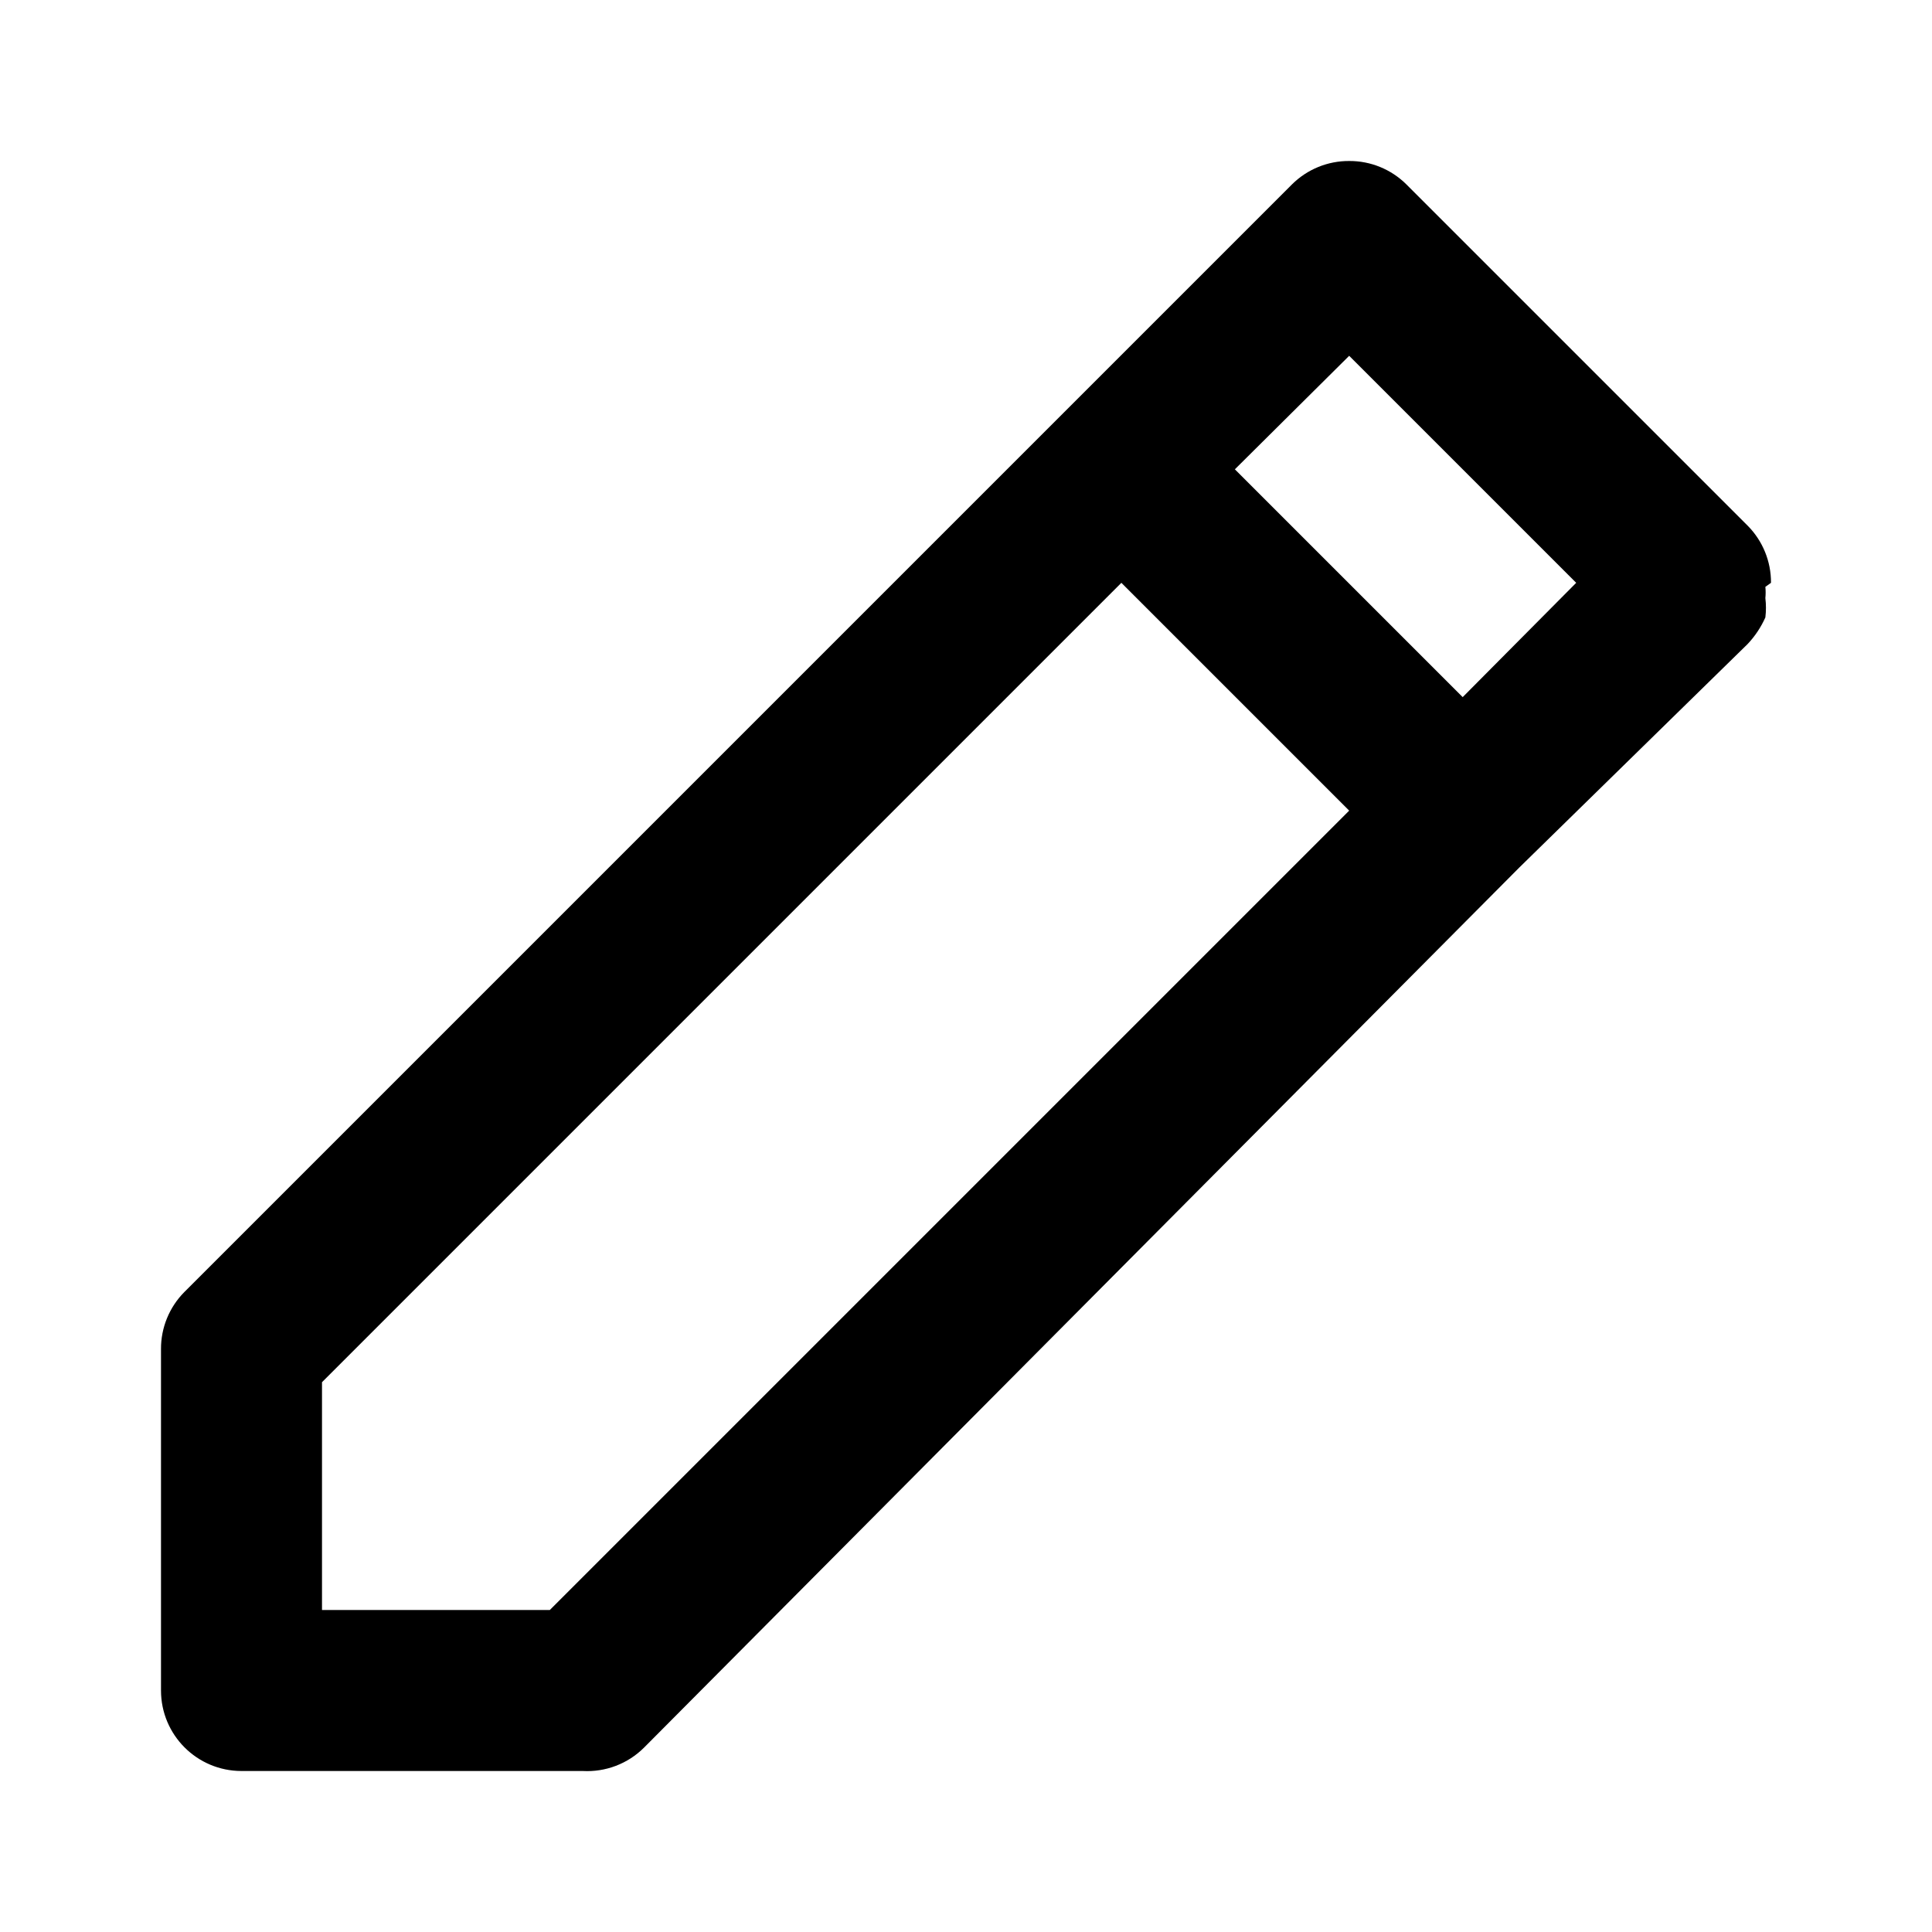
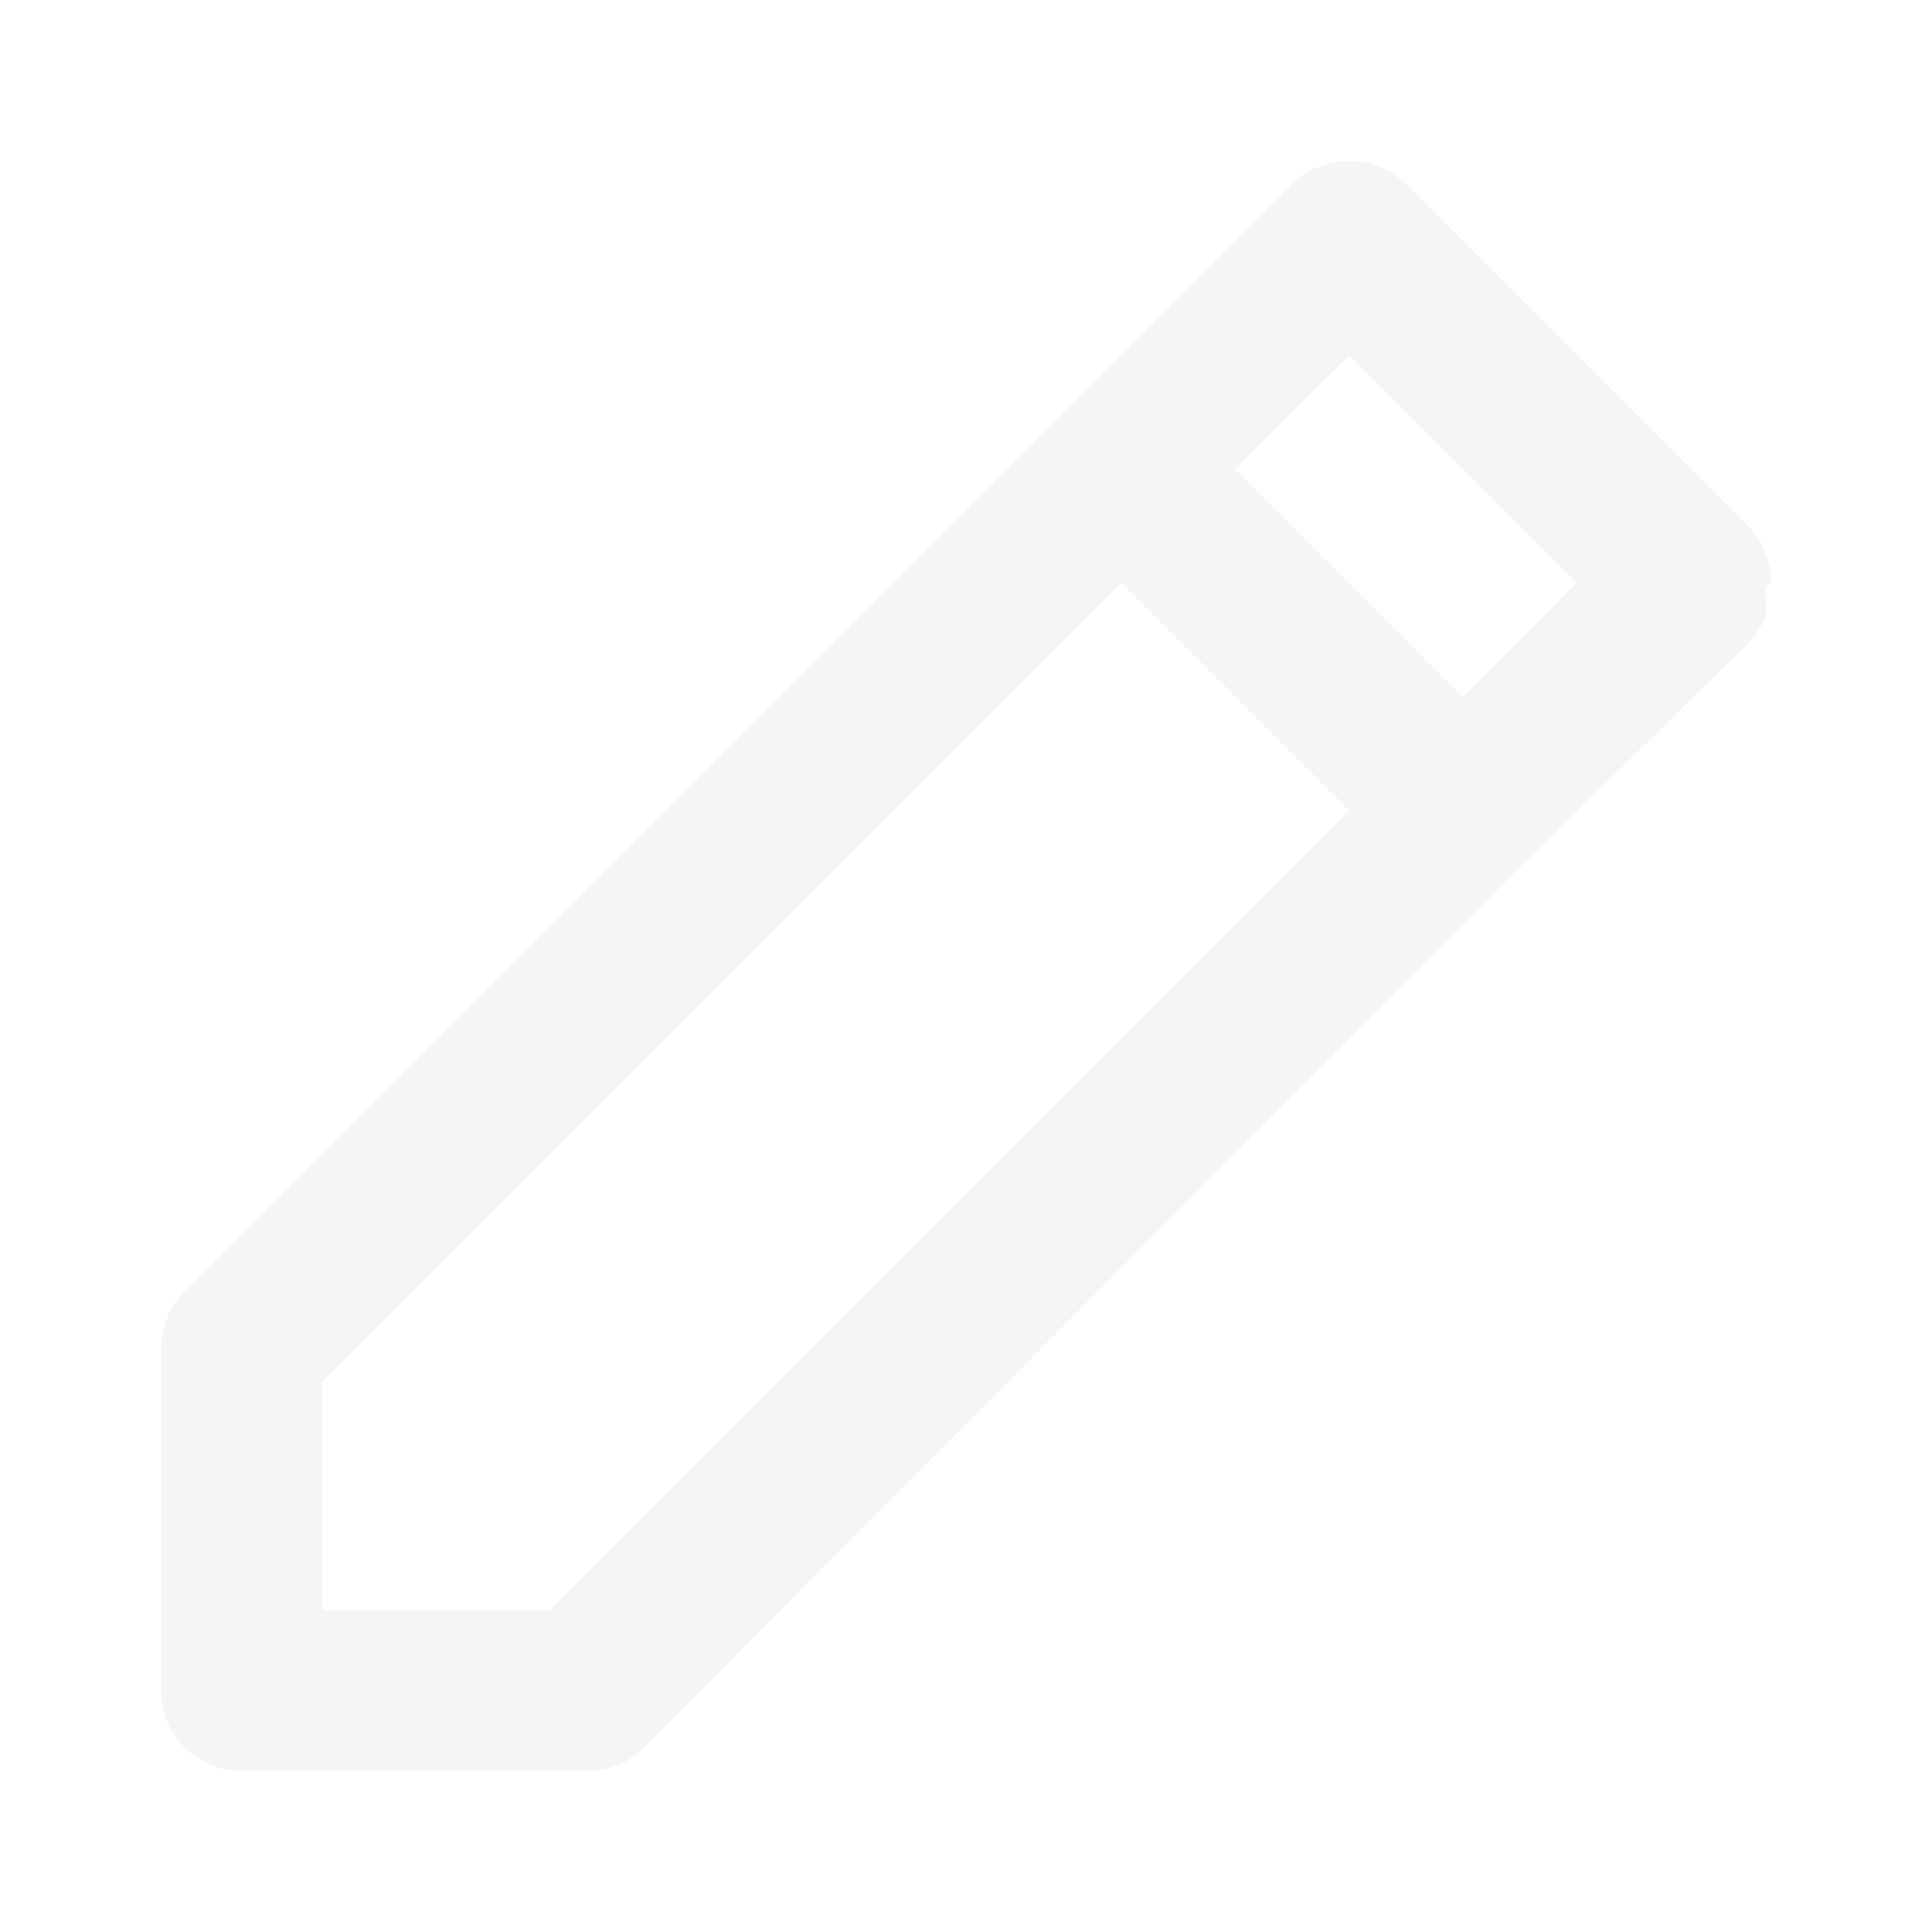
<svg xmlns="http://www.w3.org/2000/svg" viewBox="0 0 24 24">
-   <path d="M22,7.24a1,1,0,0,0-.29-.71L17.47,2.29A1,1,0,0,0,16.76,2a1,1,0,0,0-.71.29L13.22,5.12h0L2.29,16.05a1,1,0,0,0-.29.71V21a1,1,0,0,0,1,1H7.24A1,1,0,0,0,8,21.71L18.87,10.78h0L21.71,8a1.19,1.19,0,0,0,.22-.33,1,1,0,0,0,0-.24.7.7,0,0,0,0-.14ZM6.83,20H4V17.17l9.93-9.93,2.83,2.83ZM18.17,8.66,15.34,5.83l1.42-1.41,2.82,2.82Z" />
+   <path fill="whitesmoke" d="M22,7.24a1,1,0,0,0-.29-.71L17.47,2.29A1,1,0,0,0,16.76,2a1,1,0,0,0-.71.29L13.22,5.12h0L2.29,16.05a1,1,0,0,0-.29.71V21a1,1,0,0,0,1,1H7.24A1,1,0,0,0,8,21.71L18.87,10.78h0L21.71,8a1.19,1.19,0,0,0,.22-.33,1,1,0,0,0,0-.24.7.7,0,0,0,0-.14ZM6.83,20H4V17.17l9.93-9.93,2.83,2.83ZM18.17,8.66,15.34,5.83l1.42-1.41,2.82,2.82Z" />
</svg>
